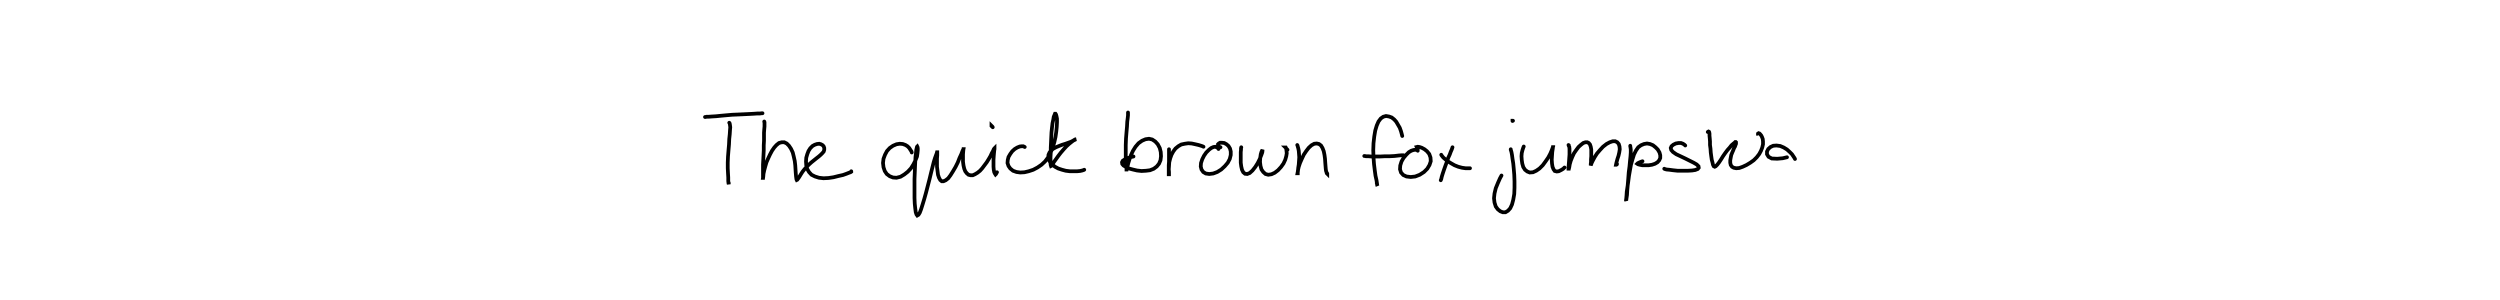
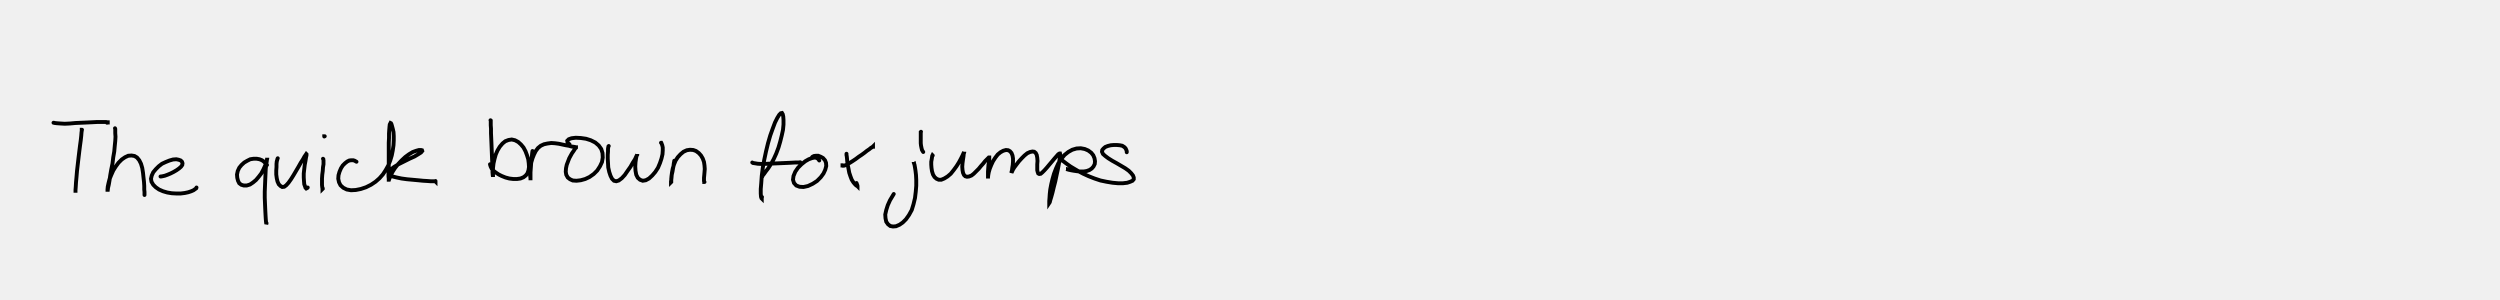
<svg xmlns="http://www.w3.org/2000/svg" viewBox="0 0 1000 120">
-   <rect width="1000" height="120" fill="white" />
-   <path d="M0,0 M291.7,49.1 L291.8,49.2 L291.9,49.5 L292.0,50.1 L292.1,50.9 L292.0,52.1 L291.9,53.7 L291.7,55.6 L291.6,57.8 L291.4,60.1 L291.2,62.6 L291.1,65.0 L291.1,67.3 L291.2,69.3 L291.3,71.0 L291.3,72.4 L291.4,73.3 L291.5,73.7 L291.5,73.6 L291.5,73.2 L291.4,72.9 M282.0,46.8 L282.2,46.8 L282.6,46.7 L283.4,46.7 L284.7,46.6 L286.4,46.5 L288.4,46.3 L290.6,46.1 L292.9,45.9 L295.3,45.8 L297.5,45.7 L299.6,45.6 L301.5,45.5 L302.9,45.4 L304.0,45.4 L304.7,45.3 L305.0,45.3 M305.7,48.6 L305.7,48.7 L305.7,48.7 L305.8,48.9 L305.8,49.2 L305.8,49.8 L305.8,50.6 L305.7,51.7 L305.6,53.1 L305.6,54.6 L305.6,56.3 L305.5,58.1 L305.5,60.1 L305.4,62.0 L305.3,64.0 L305.2,65.8 L305.2,67.5 L305.2,69.1 L305.2,70.3 L305.2,71.2 L305.1,71.7 L305.1,71.9 L305.1,71.8 L305.2,71.4 L305.3,70.7 L305.4,69.5 L305.7,68.1 L306.1,66.6 L306.6,64.9 L307.3,63.3 L308.0,61.8 L308.8,60.3 L309.7,59.0 L310.6,58.0 L311.6,57.2 L312.7,56.9 L313.7,56.9 L314.7,57.4 L315.6,58.3 L316.4,59.5 L317.1,61.0 L317.5,62.6 L317.9,64.4 L318.1,66.1 L318.2,67.7 L318.3,69.2 L318.4,70.4 L318.5,71.2 L318.6,71.8 L318.7,72.0 L318.9,71.9 L319.2,71.5 L319.7,70.8 L320.3,69.8 L321.0,68.7 L321.8,67.7 L322.7,66.7 L323.6,65.8 L324.6,64.9 L325.6,64.1 L326.6,63.3 L327.5,62.6 L328.3,61.9 L329.0,61.2 L329.5,60.6 L329.7,59.9 L329.7,59.2 L329.5,58.6 L329.1,58.1 L328.4,57.7 L327.7,57.5 L326.8,57.6 L325.9,57.9 L325.0,58.4 L324.1,59.3 L323.4,60.4 L322.9,61.7 L322.5,63.1 L322.4,64.6 L322.5,66.1 L322.9,67.6 L323.6,68.8 L324.6,69.9 L326.0,70.6 L327.6,71.1 L329.4,71.3 L331.4,71.2 L333.4,70.9 L335.4,70.4 L337.2,70.0 L338.6,69.5 L339.6,69.1 L340.2,68.9 L340.5,68.7 L340.5,68.6 L340.5,68.5 L340.5,68.5 M364.7,61.0 L364.6,60.6 L364.2,60.0 L363.7,59.2 L363.0,58.5 L362.2,58.0 L361.1,57.6 L359.9,57.5 L358.6,57.7 L357.2,58.3 L355.9,59.2 L354.8,60.4 L354.0,61.9 L353.4,63.5 L353.2,65.2 L353.4,66.9 L353.9,68.4 L354.7,69.6 L355.9,70.5 L357.2,71.0 L358.6,71.1 L360.2,70.7 L361.7,69.8 L363.1,68.7 L364.4,67.3 L365.4,65.7 L366.2,64.1 L366.8,62.6 L367.0,61.2 L367.1,60.1 L367.1,59.3 L367.0,58.8 L366.9,58.6 L366.8,58.7 L366.7,59.1 L366.5,60.0 L366.4,61.2 L366.2,62.8 L366.1,64.7 L366.0,66.8 L365.9,69.2 L365.8,71.6 L365.8,74.2 L365.8,76.8 L365.8,79.2 L365.9,81.5 L366.1,83.4 L366.3,84.9 L366.6,85.8 L366.9,86.2 L367.4,85.9 L367.9,85.1 L368.4,83.8 L369.0,81.9 L369.7,79.6 L370.4,77.1 L371.1,74.4 L371.8,71.7 L372.4,69.2 L373.0,66.8 L373.5,64.8 L374.0,63.2 L374.4,62.1 L374.7,61.3 L374.8,60.9 L374.9,60.9 L374.9,61.3 L374.9,62.1 L374.8,63.4 L374.8,64.9 L374.8,66.7 L375.0,68.3 L375.2,69.9 L375.6,71.1 L376.1,72.0 L376.7,72.5 L377.4,72.5 L378.3,72.1 L379.3,71.3 L380.2,70.1 L381.2,68.5 L382.2,66.8 L383.1,65.0 L383.8,63.2 L384.5,61.7 L385.0,60.4 L385.4,59.6 L385.5,59.1 L385.5,58.9 L385.5,59.0 L385.4,59.5 L385.3,60.4 L385.2,61.7 L385.2,63.2 L385.2,64.7 L385.4,66.2 L385.7,67.5 L386.1,68.5 L386.7,69.3 L387.4,69.9 L388.2,70.1 L389.1,70.1 L390.0,69.7 L391.0,69.1 L392.0,68.3 L392.9,67.3 L393.8,66.1 L394.7,64.9 L395.5,63.6 L396.2,62.4 L396.7,61.3 L397.2,60.4 L397.5,59.7 L397.7,59.4 L397.8,59.3 L397.8,59.6 L397.7,60.2 L397.6,61.2 L397.5,62.4 L397.4,63.9 L397.4,65.4 L397.4,66.7 L397.5,67.9 L397.7,68.9 L398.0,69.5 L398.2,69.8 L398.4,69.6 L398.6,69.2 L398.8,68.9 M397.1,50.9 L397.0,50.8 L396.8,50.6 L396.6,50.4 L396.6,50.3 L396.6,50.3 L396.7,50.4 L396.9,50.6 L397.0,50.7 M409.9,58.8 L409.7,58.7 L409.3,58.5 L408.7,58.5 L407.9,58.6 L406.9,59.0 L405.9,59.6 L404.9,60.5 L404.1,61.6 L403.4,62.8 L403.1,64.0 L403.0,65.2 L403.4,66.4 L404.1,67.4 L405.2,68.3 L406.6,68.8 L408.1,69.0 L409.8,68.9 L411.5,68.5 L413.3,67.9 L415.0,67.0 L416.6,65.9 L418.0,64.6 L419.2,63.0 L420.2,61.2 L421.0,59.2 L421.7,57.0 L422.2,54.8 L422.5,52.7 L422.7,50.7 L422.8,48.9 L422.8,47.5 L422.6,46.5 L422.4,45.8 L422.2,45.5 L422.0,45.5 L421.8,46.0 L421.5,46.7 L421.3,47.9 L421.0,49.3 L420.8,51.0 L420.6,52.9 L420.5,54.9 L420.4,57.0 L420.3,59.1 L420.3,61.1 L420.2,62.8 L420.2,64.3 L420.2,65.4 L420.3,66.1 L420.4,66.4 L420.6,66.3 L421.0,65.8 L421.5,64.9 L422.3,63.8 L423.3,62.4 L424.3,61.1 L425.5,59.7 L426.6,58.5 L427.7,57.5 L428.7,56.7 L429.5,56.1 L430.0,55.8 L430.3,55.7 L430.4,55.7 L430.2,55.8 L429.8,56.0 L429.2,56.3 L428.4,56.7 L427.3,57.1 L426.2,57.5 L424.9,57.9 L423.6,58.4 L422.4,58.9 L421.3,59.5 L420.4,60.2 L419.8,61.0 L419.4,61.9 L419.3,62.9 L419.5,63.9 L420.1,64.9 L420.9,65.8 L422.0,66.7 L423.3,67.4 L424.8,67.9 L426.3,68.3 L427.9,68.5 L429.5,68.5 L430.9,68.5 L432.0,68.4 L432.9,68.2 L433.5,68.0 L433.7,67.9 M451.2,45.0 L451.2,45.1 L451.2,45.4 L451.2,46.1 L451.1,47.1 L450.9,48.7 L450.8,50.6 L450.6,52.9 L450.4,55.4 L450.3,58.0 L450.3,60.6 L450.3,63.0 L450.3,65.0 L450.4,66.5 L450.6,67.4 L450.6,67.8 L450.7,67.8 L450.8,67.4 L451.0,66.6 L451.3,65.3 L451.8,63.7 L452.4,62.0 L453.2,60.3 L454.2,58.7 L455.4,57.3 L456.8,56.3 L458.2,55.7 L459.6,55.5 L460.9,55.8 L462.1,56.6 L463.1,57.7 L463.9,59.2 L464.3,60.8 L464.4,62.5 L464.2,64.1 L463.6,65.5 L462.7,66.6 L461.5,67.5 L460.0,68.1 L458.4,68.3 L456.6,68.4 L454.8,68.2 L453.1,67.8 L451.6,67.4 L450.4,66.8 L449.4,66.2 L448.9,65.6 L448.8,64.9 L449.1,64.3 L450.0,63.7 L451.2,63.2 L452.5,62.8 L453.4,62.6 M467.6,59.7 L467.6,59.7 L467.6,59.8 L467.6,60.2 L467.6,60.9 L467.6,61.9 L467.6,63.2 L467.6,64.7 L467.5,66.1 L467.5,67.4 L467.5,68.5 L467.5,69.2 L467.5,69.7 L467.6,69.7 L467.6,69.4 L467.6,68.8 L467.5,67.7 L467.6,66.4 L467.7,64.9 L468.1,63.3 L468.6,61.9 L469.3,60.6 L470.2,59.4 L471.3,58.5 L472.5,57.8 L473.9,57.5 L475.3,57.3 L476.7,57.4 L478.1,57.7 L479.4,58.0 L480.4,58.3 L481.0,58.5 L481.4,58.7 M487.4,59.6 L487.3,59.4 L487.0,59.1 L486.6,58.9 L486.1,58.7 L485.4,58.8 L484.5,59.2 L483.6,59.9 L482.5,61.0 L481.6,62.3 L480.9,63.7 L480.4,65.2 L480.3,66.6 L480.6,67.8 L481.3,68.8 L482.3,69.4 L483.7,69.6 L485.3,69.4 L486.9,68.8 L488.5,67.8 L489.9,66.5 L491.1,65.1 L491.9,63.6 L492.3,62.0 L492.3,60.6 L492.0,59.4 L491.4,58.4 L490.6,57.7 L489.7,57.2 L488.8,57.1 L488.0,57.1 L487.5,57.4 L487.2,57.7 L487.2,58.2 L487.5,58.5 L487.9,58.8 L488.2,58.9 M496.5,58.9 L496.5,59.0 L496.4,59.3 L496.4,59.9 L496.3,60.8 L496.3,62.1 L496.3,63.5 L496.3,65.1 L496.5,66.6 L496.8,67.9 L497.3,68.9 L498.0,69.5 L498.9,69.6 L499.9,69.2 L501.0,68.2 L502.1,66.8 L503.1,65.2 L503.9,63.6 L504.5,62.1 L504.9,61.0 L505.0,60.3 L505.0,59.9 L504.9,60.1 L504.6,60.7 L504.3,61.7 L504.1,63.1 L504.0,64.8 L504.2,66.4 L504.6,67.8 L505.3,68.8 L506.2,69.6 L507.3,69.9 L508.6,69.7 L509.9,69.1 L511.2,68.1 L512.4,66.8 L513.4,65.4 L514.1,63.9 L514.5,62.5 L514.7,61.3 L514.6,60.3 L514.5,59.6 L514.4,59.2 L514.3,59.0 L514.2,59.0 L514.3,59.1 L514.4,59.3 L514.7,59.6 L514.9,59.8 L515.0,59.9 M518.9,58.0 L519.0,58.2 L519.1,58.6 L519.3,59.3 L519.5,60.3 L519.6,61.5 L519.7,62.9 L519.6,64.4 L519.5,65.8 L519.3,67.1 L519.2,68.2 L519.1,69.0 L519.1,69.3 L519.0,69.3 L519.1,68.8 L519.2,68.0 L519.5,66.7 L520.0,65.2 L520.7,63.6 L521.5,61.9 L522.5,60.4 L523.5,59.1 L524.6,58.1 L525.7,57.5 L526.7,57.4 L527.6,57.6 L528.4,58.2 L529.0,59.2 L529.5,60.5 L529.8,62.0 L530.0,63.5 L530.1,65.0 L530.2,66.3 L530.3,67.5 L530.4,68.3 L530.6,68.9 L530.7,69.3 L530.8,69.4 L530.9,69.5 L530.9,69.4 L530.9,69.4 M560.9,54.4 L560.7,53.6 L560.4,52.5 L559.9,51.1 L559.2,49.9 L558.5,48.7 L557.7,47.8 L556.7,47.0 L555.6,46.6 L554.4,46.4 L553.3,46.7 L552.3,47.4 L551.4,48.6 L550.7,50.2 L550.1,52.2 L549.7,54.6 L549.4,57.3 L549.3,60.1 L549.4,62.9 L549.6,65.6 L549.9,68.1 L550.2,70.3 L550.6,72.1 L550.8,73.4 L550.9,74.2 L551.0,74.4 L550.9,74.1 L550.8,73.6 L550.7,73.2 M545.7,62.4 L545.9,62.4 L546.4,62.5 L547.3,62.5 L548.5,62.6 L550.2,62.6 L552.0,62.6 L554.0,62.5 L555.9,62.5 L557.8,62.4 L559.5,62.2 L560.7,62.1 L561.4,62.1 M567.1,60.3 L567.0,60.2 L566.7,60.0 L566.1,59.9 L565.4,60.0 L564.5,60.3 L563.5,60.9 L562.5,61.9 L561.4,63.2 L560.6,64.6 L560.1,66.2 L560.0,67.7 L560.4,69.0 L561.3,70.0 L562.6,70.6 L564.3,70.8 L566.1,70.6 L567.9,69.9 L569.6,68.8 L570.9,67.5 L571.8,66.0 L572.3,64.5 L572.2,63.0 L571.7,61.6 L570.8,60.5 L569.8,59.7 L568.7,59.1 L567.8,58.8 L567.1,58.7 L566.7,58.8 L566.8,59.0 L567.0,59.2 L567.2,59.4 M581.0,58.9 L580.9,59.2 L580.7,59.8 L580.3,60.7 L579.9,61.8 L579.3,63.1 L578.8,64.6 L578.2,66.2 L577.6,67.9 L577.1,69.4 L576.7,70.7 L576.5,71.6 L576.3,72.1 M576.5,61.9 L576.6,62.1 L576.9,62.5 L577.3,63.0 L578.1,63.7 L579.1,64.5 L580.4,65.3 L581.8,66.1 L583.3,66.7 L584.8,67.1 L586.2,67.3 L587.3,67.3 L588.0,67.3 M604.3,59.7 L604.3,59.7 L604.3,59.9 L604.4,60.2 L604.6,60.9 L604.8,62.0 L605.0,63.5 L605.3,65.4 L605.5,67.5 L605.7,69.9 L605.8,72.5 L605.8,75.1 L605.7,77.6 L605.3,79.9 L604.8,81.8 L604.1,83.3 L603.2,84.3 L602.2,84.9 L601.1,84.9 L600.1,84.5 L599.1,83.7 L598.3,82.6 L597.8,81.0 L597.6,79.3 L597.8,77.4 L598.3,75.3 L599.2,73.1 L600.0,71.3 L600.6,70.2 M605.0,48.4 L605.0,48.3 L605.0,48.3 L605.0,48.3 L605.1,48.3 L605.1,48.3 L605.2,48.3 L605.2,48.3 L605.2,48.3 M609.5,58.6 L609.3,59.1 L609.0,60.0 L608.7,61.2 L608.6,62.5 L608.7,64.0 L608.9,65.4 L609.3,66.8 L610.0,67.9 L610.9,68.6 L611.9,69.0 L613.2,68.9 L614.5,68.3 L615.8,67.4 L617.1,66.1 L618.2,64.6 L619.3,63.0 L620.1,61.5 L620.7,60.1 L621.1,59.0 L621.3,58.4 L621.3,58.1 L621.3,58.2 L621.2,58.7 L621.1,59.5 L620.9,60.8 L620.8,62.3 L620.7,63.9 L620.8,65.4 L621.0,66.7 L621.4,67.7 L621.9,68.4 L622.7,68.6 L623.5,68.5 L624.5,68.0 L625.3,67.5 L625.8,67.0 M627.4,58.0 L627.5,58.1 L627.5,58.3 L627.7,58.7 L627.8,59.5 L627.8,60.5 L627.8,61.8 L627.7,63.2 L627.6,64.6 L627.5,65.9 L627.4,67.0 L627.4,67.8 L627.4,68.2 L627.4,68.1 L627.5,67.7 L627.7,66.9 L627.9,65.7 L628.3,64.3 L628.9,62.8 L629.6,61.3 L630.5,60.0 L631.4,58.8 L632.4,57.9 L633.3,57.2 L634.2,56.9 L634.9,56.9 L635.5,57.2 L636.0,57.8 L636.3,58.7 L636.5,59.8 L636.5,61.1 L636.5,62.5 L636.4,63.7 L636.4,64.8 L636.3,65.6 L636.3,66.1 L636.3,66.2 L636.4,65.9 L636.7,65.1 L637.2,64.1 L637.9,62.8 L638.8,61.4 L640.0,60.0 L641.2,58.7 L642.6,57.6 L643.9,56.9 L645.1,56.5 L646.1,56.5 L646.9,56.9 L647.5,57.6 L647.8,58.6 L647.9,59.7 L647.7,61.0 L647.4,62.3 L647.0,63.5 L646.7,64.6 L646.5,65.4 L646.4,65.9 L646.5,65.9 L646.7,65.8 L646.8,65.6 M652.1,58.3 L652.1,58.5 L652.2,59.0 L652.3,59.8 L652.3,61.0 L652.2,62.5 L652.0,64.4 L651.8,66.6 L651.5,68.9 L651.3,71.5 L651.1,73.9 L650.9,76.2 L650.8,78.0 L650.6,79.3 L650.5,80.1 L650.5,80.3 L650.4,80.1 L650.5,79.4 L650.6,78.3 L650.7,76.7 L651.0,74.7 L651.3,72.6 L651.6,70.3 L652.0,68.0 L652.4,65.8 L653.0,63.7 L653.6,61.8 L654.4,60.2 L655.3,58.9 L656.4,58.1 L657.6,57.6 L658.8,57.4 L660.0,57.6 L661.2,58.1 L662.2,58.9 L663.1,59.8 L663.8,61.0 L664.1,62.1 L664.1,63.2 L663.7,64.1 L663.0,64.9 L662.0,65.5 L660.8,65.9 L659.5,66.1 L658.2,66.1 L656.9,66.1 L655.9,65.9 L655.2,65.7 L654.9,65.5 L655.1,65.3 L655.7,65.0 L656.4,64.7 L657.0,64.5 M674.1,58.2 L673.8,57.9 L673.2,57.5 L672.4,57.2 L671.4,57.2 L670.3,57.4 L669.3,57.9 L668.6,58.5 L668.3,59.2 L668.5,60.0 L669.2,60.8 L670.5,61.7 L672.2,62.5 L674.1,63.4 L675.9,64.3 L677.5,65.1 L678.7,65.8 L679.4,66.5 L679.5,67.1 L679.1,67.6 L678.1,68.0 L676.8,68.2 L675.0,68.3 L673.1,68.3 L671.1,68.3 L669.2,68.1 L667.7,67.9 L666.6,67.8 L665.9,67.6 L665.7,67.5 M683.1,52.8 L683.2,52.7 L683.4,52.6 L683.6,52.7 L683.7,52.9 L683.8,53.5 L683.8,54.3 L683.9,55.3 L684.0,56.6 L684.0,58.0 L684.2,59.5 L684.3,61.0 L684.5,62.5 L684.7,63.9 L685.0,65.0 L685.2,65.9 L685.5,66.5 L685.9,66.7 L686.3,66.5 L686.9,65.9 L687.6,65.0 L688.4,63.8 L689.2,62.5 L690.1,61.2 L691.0,60.0 L691.9,59.0 L692.6,58.1 L693.3,57.5 L693.8,57.1 L694.1,56.8 L694.3,56.8 L694.4,56.9 L694.4,57.1 L694.4,57.5 L694.2,58.0 L694.0,58.6 L693.6,59.3 L693.3,60.1 L692.9,61.0 L692.5,62.0 L692.3,63.0 L692.1,64.1 L692.1,65.1 L692.3,66.0 L692.8,66.7 L693.5,67.1 L694.5,67.3 L695.7,67.2 L697.1,66.7 L698.6,66.0 L700.1,65.1 L701.5,64.1 L702.7,62.9 L703.7,61.6 L704.4,60.3 L704.9,59.0 L705.2,57.7 L705.2,56.6 L705.1,55.6 L704.8,54.8 L704.5,54.2 L704.1,53.7 L703.8,53.4 L703.5,53.3 L703.4,53.4 L703.3,53.5 L703.3,53.6 L703.3,53.7 L703.3,53.8 L703.3,53.8 L703.3,53.8 L703.3,53.8 L703.3,53.8 L703.3,53.8 L703.3,53.7 L703.3,53.7 L703.3,53.6 L703.3,53.5 L703.2,53.5 L703.2,53.4 L703.2,53.4 M718.0,63.6 L717.8,63.2 L717.4,62.6 L716.8,61.7 L715.9,60.8 L714.8,59.8 L713.5,59.0 L712.1,58.4 L710.6,58.2 L709.3,58.3 L708.2,58.8 L707.3,59.6 L706.8,60.6 L706.8,61.7 L707.4,62.7 L708.7,63.4 L710.9,63.5 L713.1,63.3 L714.8,62.9 " stroke="black" stroke-width="1.5" fill="none" stroke-linecap="round" />
+   <path d="M450.7,60.9 L450.7,60.5 L450.5,59.9 L450.2,59.3 L449.7,58.8 L448.9,58.3 L447.9,58.1 L446.7,58.0 L445.5,58.0 L444.3,58.1 L443.1,58.4 L442.1,58.8 L441.4,59.4 L440.9,60.0 L440.8,60.7 L441.2,61.6 L442.1,62.4 L443.3,63.3 L444.9,64.3 L446.7,65.3 L448.4,66.3 L450.1,67.3 L451.5,68.3 L452.5,69.3 L453.2,70.2 L453.5,71.0 L453.5,71.7 L453.0,72.3 L452.1,72.7 L450.9,73.1 L449.2,73.3 L447.2,73.3 L445.0,73.1 L442.6,72.7 L440.2,72.2 L437.8,71.4 L435.5,70.5 L433.3,69.5 L431.4,68.5 L429.7,67.5 L428.2,66.6 L426.8,65.6 L425.6,64.7 L424.7,64.0 L424.1,63.6 M373.1,62.2 L373.0,62.1 L373.0,62.1 L372.9,62.3 L372.8,62.9 L372.7,63.6 L372.5,64.7 L372.5,65.9 L372.6,67.2 L372.8,68.5 L373.2,69.8 L373.8,70.8 L374.6,71.5 L375.5,71.9 L376.5,71.9 L377.7,71.4 L379.0,70.6 L380.3,69.5 L381.5,68.0 L382.6,66.5 L383.6,64.9 L384.4,63.4 L385.0,62.2 L385.4,61.3 L385.7,60.8 L385.7,60.7 L385.7,60.9 L385.5,61.5 L385.4,62.5 L385.2,63.8 L385.0,65.3 L384.9,66.7 L385.0,68.0 L385.2,69.1 L385.6,70.0 L386.1,70.5 L386.8,70.7 L387.6,70.6 L388.6,70.2 L389.5,69.5 L390.5,68.5 L391.5,67.5 L392.4,66.4 L393.3,65.4 L394.0,64.5 L394.7,63.8 L395.2,63.3 L395.5,63.0 L395.7,63.0 L395.7,63.3 L395.7,63.8 L395.6,64.7 L395.4,65.9 L395.3,67.2 L395.2,68.6 L395.2,69.7 L395.2,70.6 L395.2,71.2 L395.2,71.4 L395.2,71.3 L395.2,70.9 L395.3,70.0 L395.5,68.9 L395.9,67.5 L396.5,66.0 L397.2,64.5 L398.1,63.1 L399.1,61.8 L400.2,60.9 L401.3,60.3 L402.4,60.0 L403.3,60.1 L404.0,60.5 L404.6,61.2 L405.0,62.2 L405.2,63.4 L405.2,64.7 L405.1,66.0 L404.9,67.2 L404.8,68.1 L404.6,68.8 L404.6,69.1 L404.6,69.1 L404.8,68.7 L405.1,68.0 L405.7,67.0 L406.6,65.8 L407.6,64.5 L408.7,63.3 L409.8,62.2 L410.9,61.3 L412.0,60.8 L413.0,60.6 L413.7,60.7 L414.3,61.2 L414.7,62.0 L414.9,63.1 L415.0,64.4 L414.9,65.7 L414.9,67.0 L414.9,68.1 L415.1,68.9 L415.3,69.4 L415.7,69.6 L416.3,69.5 L416.9,69.0 L417.8,68.1 L418.7,67.1 L419.7,65.9 L420.8,64.6 L421.8,63.4 L422.6,62.5 L423.3,61.7 L423.8,61.4 L424.0,61.4 L424.1,61.8 L424.0,62.7 L423.8,64.0 L423.5,65.8 L423.1,67.9 L422.6,70.2 L422.1,72.6 L421.5,74.9 L421.0,77.0 L420.5,78.8 L420.1,80.1 L419.9,80.9 L419.7,81.2 L419.7,81.0 L419.7,80.4 L419.8,79.2 L419.9,77.6 L420.1,75.8 L420.5,73.7 L421.0,71.6 L421.6,69.5 L422.4,67.4 L423.3,65.4 L424.5,63.6 L425.8,62.0 L427.3,60.8 L428.9,59.9 L430.6,59.4 L432.3,59.3 L433.9,59.6 L435.3,60.2 L436.5,61.1 L437.3,62.1 L437.8,63.3 L438.0,64.5 L437.9,65.6 L437.4,66.6 L436.7,67.4 L435.8,68.0 L434.7,68.4 L433.5,68.6 L432.2,68.6 L430.9,68.5 L429.5,68.3 L428.4,68.1 L427.5,67.9 L426.8,67.7 L426.5,67.6 L426.4,67.6 L426.4,67.6 L426.6,67.6 L427.0,67.7 L427.3,67.8 L427.7,67.8 M368.4,52.7 L368.3,52.8 L368.3,53.1 L368.3,53.6 L368.3,54.4 L368.3,55.3 L368.3,56.3 L368.3,57.3 L368.4,58.2 L368.6,59.2 L368.8,60.0 L369.1,60.5 L369.3,60.8 M365.6,65.0 L365.5,64.9 L365.5,64.8 L365.5,64.8 L365.5,64.8 L365.5,64.9 L365.6,65.3 L365.8,65.9 L366.0,67.0 L366.2,68.3 L366.4,70.0 L366.5,72.0 L366.5,74.3 L366.3,76.7 L366.0,79.2 L365.4,81.7 L364.7,84.0 L363.6,86.0 L362.4,87.7 L361.1,89.0 L359.8,89.9 L358.4,90.5 L357.2,90.6 L356.1,90.4 L355.2,89.7 L354.5,88.7 L354.2,87.3 L354.1,85.8 L354.5,84.0 L355.1,82.1 L356.0,80.1 L356.9,78.6 L357.5,77.6 M337.1,66.1 L337.0,66.1 L337.0,66.1 L337.0,66.2 L337.1,66.2 L337.2,66.3 L337.5,66.3 L337.8,66.2 L338.4,66.0 L339.1,65.6 L340.0,65.1 L341.1,64.4 L342.3,63.6 L343.5,62.7 L344.7,61.9 L345.8,61.1 L346.8,60.3 L347.7,59.7 L348.3,59.2 L348.8,58.9 L349.1,58.7 L349.2,58.6 L349.2,58.7 L349.2,58.7 L349.1,58.7 M338.6,61.5 L338.6,61.5 L338.6,61.7 L338.6,62.0 L338.7,62.5 L338.8,63.4 L338.9,64.6 L339.1,66.0 L339.4,67.5 L339.7,69.1 L340.2,70.6 L340.7,71.9 L341.4,73.0 L342.0,73.7 L342.5,74.2 L342.9,74.4 L343.0,74.5 L343.0,74.4 L342.9,74.0 L342.7,73.5 L342.6,73.2 M327.7,64.2 L327.5,63.9 L327.3,63.6 L326.7,63.2 L326.0,63.0 L324.9,63.2 L323.5,63.7 L322.1,64.5 L320.6,65.7 L319.2,67.1 L318.1,68.7 L317.4,70.4 L317.2,71.9 L317.6,73.2 L318.5,74.2 L319.8,74.7 L321.4,74.8 L323.2,74.4 L325.1,73.5 L326.8,72.4 L328.3,70.9 L329.4,69.4 L330.1,67.9 L330.5,66.4 L330.4,65.1 L330.0,64.1 L329.2,63.2 L328.3,62.7 L327.3,62.3 L326.4,62.3 L325.6,62.4 L325.0,62.7 L324.8,62.9 M300.9,65.0 L301.2,65.2 L301.9,65.3 L303.1,65.5 L304.9,65.6 L307.0,65.5 L309.4,65.4 L311.8,65.3 L314.1,65.2 L316.3,65.1 L318.1,65.0 L319.4,65.0 L320.1,64.9 M304.9,70.7 L304.9,70.6 L305.1,70.2 L305.6,69.6 L306.3,68.6 L307.3,67.3 L308.4,65.6 L309.5,63.6 L310.5,61.4 L311.4,59.0 L312.1,56.6 L312.7,54.2 L313.2,51.9 L313.4,49.8 L313.4,48.0 L313.3,46.6 L313.1,45.7 L312.8,45.2 L312.3,45.3 L311.7,45.9 L310.9,47.2 L310.0,49.0 L309.1,51.4 L308.1,54.2 L307.2,57.3 L306.4,60.6 L305.7,63.9 L305.1,67.2 L304.7,70.4 L304.5,73.2 L304.3,75.6 L304.3,77.4 L304.4,78.7 L304.6,79.3 L304.7,79.4 L304.7,79.1 L304.8,78.8 M269.7,64.3 L269.7,64.5 L269.6,64.9 L269.5,65.5 L269.4,66.4 L269.2,67.4 L269.0,68.6 L268.7,69.9 L268.6,71.1 L268.5,72.0 L268.4,72.6 L268.4,72.9 L268.5,72.8 L268.5,72.4 L268.5,71.6 L268.6,70.5 L268.8,69.0 L269.1,67.4 L269.6,65.8 L270.2,64.3 L271.1,62.9 L272.2,61.7 L273.4,60.7 L274.7,60.1 L276.0,59.9 L277.3,60.0 L278.4,60.4 L279.5,61.2 L280.4,62.2 L281.1,63.4 L281.6,64.8 L281.8,66.2 L281.9,67.6 L281.8,68.9 L281.7,70.1 L281.6,71.1 L281.6,71.9 L281.6,72.4 L281.7,72.7 L281.7,72.8 L281.8,72.8 M243.5,58.4 L243.4,58.5 L243.3,58.9 L243.2,59.6 L243.2,60.6 L243.1,61.9 L243.1,63.5 L243.2,65.2 L243.3,67.0 L243.7,68.8 L244.2,70.3 L244.8,71.5 L245.6,72.3 L246.5,72.5 L247.5,72.2 L248.7,71.3 L249.9,70.0 L251.0,68.4 L252.2,66.7 L253.1,65.1 L254.0,63.7 L254.5,62.6 L254.9,61.9 L254.9,61.6 L254.9,61.8 L254.6,62.4 L254.4,63.5 L254.2,64.9 L254.1,66.6 L254.2,68.3 L254.5,69.9 L255.1,71.1 L256.0,71.9 L257.1,72.3 L258.3,72.1 L259.6,71.4 L260.9,70.2 L262.1,68.8 L263.2,67.1 L264.0,65.2 L264.6,63.4 L265.0,61.7 L265.1,60.2 L265.1,59.0 L264.9,58.1 L264.7,57.6 L264.6,57.3 L264.5,57.1 L264.4,57.1 M213.0,60.4 L212.9,61.0 L212.8,62.0 L212.7,63.2 L212.5,64.6 L212.4,66.1 L212.3,67.5 L212.2,68.9 L212.2,70.0 L212.2,71.0 L212.2,71.6 L212.2,72.0 L212.2,72.1 L212.2,71.9 L212.2,71.4 L212.1,70.6 L212.1,69.4 L212.1,68.1 L212.3,66.6 L212.5,65.0 L213.0,63.3 L213.6,61.8 L214.3,60.4 L215.2,59.2 L216.3,58.3 L217.6,57.7 L219.0,57.4 L220.5,57.2 L222.0,57.3 L223.5,57.5 L224.9,57.8 L226.3,58.1 L227.5,58.3 L228.6,58.6 L229.4,58.7 L230.0,58.8 L230.3,58.9 L230.4,58.9 L230.4,58.9 L230.4,59.0 L230.4,59.0 L230.4,59.0 L230.4,59.1 L230.2,59.3 L230.0,59.5 L229.7,60.0 L229.3,60.6 L228.8,61.3 L228.3,62.2 L227.7,63.3 L227.2,64.6 L226.7,65.9 L226.4,67.3 L226.3,68.7 L226.5,69.9 L227.1,71.0 L228.0,71.7 L229.1,72.2 L230.6,72.3 L232.3,72.1 L234.1,71.6 L235.8,70.8 L237.5,69.6 L238.9,68.2 L240.0,66.5 L240.8,64.8 L241.1,63.0 L241.0,61.2 L240.5,59.6 L239.5,58.2 L238.1,57.0 L236.3,56.1 L234.4,55.5 L232.3,55.2 L230.3,55.1 L228.6,55.3 L227.5,55.7 L226.9,56.3 L227.0,56.9 L227.4,57.4 L227.8,57.7 M196.2,48.1 L196.2,48.1 L196.3,48.2 L196.3,48.5 L196.3,49.1 L196.3,50.1 L196.4,51.5 L196.4,53.3 L196.5,55.5 L196.6,57.9 L196.7,60.4 L196.8,62.9 L196.9,65.2 L197.0,67.3 L197.0,68.9 L197.1,70.1 L197.2,70.7 L197.2,70.8 L197.2,70.5 L197.2,69.8 L197.2,68.7 L197.2,67.2 L197.4,65.4 L197.8,63.6 L198.3,61.8 L199.0,60.2 L199.9,58.7 L201.0,57.4 L202.1,56.5 L203.4,56.0 L204.7,55.8 L206.0,56.1 L207.3,56.8 L208.4,57.8 L209.4,59.0 L210.2,60.5 L210.8,62.1 L211.3,63.7 L211.5,65.3 L211.6,66.8 L211.4,68.1 L211.0,69.3 L210.3,70.2 L209.4,70.9 L208.2,71.4 L206.8,71.6 L205.3,71.6 L203.7,71.4 L202.2,71.0 L200.7,70.4 L199.5,69.8 L198.3,69.0 L197.4,68.3 L196.7,67.5 L196.3,66.7 L196.1,66.1 L196.0,65.7 M142.6,64.7 L142.4,64.6 L141.9,64.3 L141.3,64.1 L140.5,64.1 L139.7,64.2 L138.9,64.6 L138.0,65.3 L137.1,66.2 L136.4,67.3 L135.8,68.7 L135.4,70.1 L135.3,71.5 L135.6,72.9 L136.2,74.1 L137.3,75.1 L138.7,75.8 L140.4,76.1 L142.3,76.0 L144.3,75.6 L146.4,74.9 L148.4,73.9 L150.2,72.7 L151.8,71.3 L153.2,69.7 L154.3,68.0 L155.3,66.2 L156.1,64.2 L156.7,62.2 L157.1,60.2 L157.4,58.1 L157.5,56.2 L157.5,54.4 L157.4,52.8 L157.1,51.5 L156.8,50.4 L156.6,49.7 L156.4,49.3 L156.2,49.2 L156.1,49.4 L155.9,49.8 L155.8,50.7 L155.7,51.9 L155.6,53.4 L155.6,55.2 L155.5,57.1 L155.5,59.3 L155.5,61.5 L155.5,63.7 L155.5,65.8 L155.5,67.8 L155.4,69.4 L155.4,70.6 L155.5,71.5 L155.5,71.9 L155.6,71.9 L155.7,71.6 L156.0,70.9 L156.4,69.9 L157.1,68.6 L158.0,67.2 L159.2,65.7 L160.6,64.2 L162.1,62.8 L163.6,61.7 L165.1,60.8 L166.5,60.3 L167.6,60.0 L168.4,60.0 L168.8,60.1 L168.9,60.4 L168.4,61.0 L167.3,61.7 L165.8,62.6 L163.8,63.5 L161.6,64.6 L159.4,65.7 L157.6,66.8 L156.3,67.8 L155.6,68.6 L155.5,69.4 L156.0,70.0 L157.1,70.6 L158.7,71.0 L160.6,71.4 L162.8,71.7 L165.0,71.9 L167.2,72.1 L169.2,72.3 L170.9,72.4 L172.2,72.5 L173.1,72.5 L173.6,72.5 L173.7,72.5 L173.8,72.5 L173.8,72.5 L173.8,72.5 L173.8,72.5 L173.8,72.5 L173.8,72.5 L173.8,72.5 L173.8,72.5 L173.8,72.5 L173.9,72.5 L173.9,72.5 L173.9,72.5 L174.0,72.5 L174.0,72.5 L174.1,72.5 L174.1,72.5 L174.2,72.6 L174.2,72.6 L174.2,72.6 L174.2,72.5 L174.2,72.5 L174.2,72.5 L174.2,72.4 L174.2,72.4 L174.2,72.4 L174.2,72.4 L174.2,72.4 M129.7,54.6 L129.7,54.6 L129.7,54.5 L129.7,54.5 L129.9,54.5 M129.2,63.5 L129.3,63.6 L129.3,63.7 L129.4,64.1 L129.4,64.8 L129.4,65.7 L129.2,66.9 L129.1,68.4 L128.9,69.9 L128.8,71.4 L128.8,72.8 L128.8,74.0 L128.9,74.9 L129.0,75.5 L129.0,75.6 L129.1,75.5 L129.1,75.3 M111.1,63.3 L111.0,63.5 L110.9,63.9 L110.7,64.6 L110.6,65.6 L110.6,66.8 L110.5,68.2 L110.5,69.8 L110.7,71.3 L111.0,72.6 L111.5,73.7 L112.2,74.4 L112.9,74.8 L113.7,74.7 L114.5,74.1 L115.4,73.1 L116.4,71.7 L117.4,70.1 L118.4,68.4 L119.4,66.7 L120.3,65.1 L121.2,63.7 L121.8,62.6 L122.3,61.9 L122.5,61.6 L122.6,61.7 L122.6,62.1 L122.4,63.0 L122.2,64.3 L121.9,65.9 L121.7,67.6 L121.5,69.4 L121.5,71.0 L121.6,72.5 L121.7,73.7 L122.0,74.5 L122.2,75.1 L122.5,75.4 L122.7,75.3 L122.9,75.2 L123.1,75.0 M106.8,66.0 L106.5,65.7 L106.1,65.2 L105.5,64.6 L104.8,64.1 L103.8,63.7 L102.7,63.5 L101.4,63.5 L100.1,63.7 L98.9,64.3 L97.7,65.0 L96.6,66.0 L95.7,67.1 L95.1,68.4 L94.8,69.8 L94.9,71.1 L95.2,72.3 L95.7,73.3 L96.5,73.9 L97.5,74.2 L98.7,74.2 L100.0,73.8 L101.2,73.0 L102.4,72.0 L103.5,70.7 L104.5,69.4 L105.3,67.9 L105.9,66.6 L106.4,65.4 L106.6,64.5 L106.8,63.8 L106.9,63.3 L106.9,63.1 L106.9,63.2 L106.8,63.7 L106.7,64.5 L106.5,65.8 L106.3,67.5 L106.2,69.6 L106.1,71.8 L106.0,74.2 L105.9,76.7 L105.9,79.1 L106.0,81.5 L106.1,83.8 L106.2,85.8 L106.3,87.5 L106.4,88.7 L106.5,89.4 L106.5,89.7 L106.5,89.7 L106.6,89.4 L106.6,89.2 M64.2,70.6 L64.4,70.6 L65.0,70.5 L65.9,70.3 L67.0,69.9 L68.2,69.4 L69.4,68.8 L70.6,68.1 L71.6,67.4 L72.4,66.7 L72.9,66.0 L73.0,65.3 L72.8,64.7 L72.3,64.2 L71.5,63.9 L70.5,63.7 L69.2,63.8 L67.8,64.2 L66.3,64.8 L64.8,65.5 L63.5,66.5 L62.3,67.7 L61.3,68.9 L60.7,70.2 L60.4,71.5 L60.6,72.7 L61.3,73.9 L62.3,74.9 L63.6,75.8 L65.2,76.5 L66.9,77.0 L68.7,77.3 L70.5,77.4 L72.3,77.4 L73.9,77.2 L75.3,76.9 L76.5,76.5 L77.4,76.1 L78.1,75.6 L78.5,75.3 L78.6,75.0 M46.0,51.3 L46.1,51.6 L46.1,52.3 L46.1,53.3 L46.2,54.7 L46.1,56.4 L45.9,58.4 L45.7,60.6 L45.3,62.9 L45.0,65.4 L44.5,67.8 L44.1,70.1 L43.8,72.2 L43.5,73.9 L43.2,75.2 L43.1,76.1 L43.0,76.6 L43.0,76.7 L43.0,76.4 L43.0,75.8 L43.1,74.7 L43.4,73.3 L43.8,71.7 L44.5,70.0 L45.3,68.2 L46.3,66.6 L47.4,65.1 L48.7,63.8 L50.0,62.9 L51.3,62.3 L52.6,62.2 L53.8,62.4 L54.8,63.0 L55.7,64.1 L56.4,65.5 L56.9,67.2 L57.2,69.1 L57.4,71.0 L57.6,72.8 L57.7,74.4 L57.7,75.8 L57.8,76.8 L57.8,77.5 L57.8,77.9 L57.8,78.0 M21.4,49.1 L21.4,49.1 L21.5,49.1 L21.9,49.2 L22.8,49.3 L24.2,49.4 L25.9,49.5 L28.0,49.4 L30.2,49.2 L32.5,49.1 L34.8,49.0 L36.9,48.9 L38.8,48.8 L40.4,48.8 L41.6,48.8 L42.4,48.8 L42.9,48.9 L43.1,48.9 L43.1,49.0 L43.0,49.0 L42.8,49.1 M32.8,51.9 L32.8,51.9 L32.7,51.9 L32.7,52.3 L32.6,53.0 L32.5,54.3 L32.3,56.1 L32.0,58.3 L31.7,60.7 L31.4,63.2 L31.1,65.8 L30.8,68.4 L30.6,70.8 L30.4,73.0 L30.3,74.7 L30.2,76.0 L30.2,76.9 L30.2,77.1 L30.2,76.9 L30.2,76.4 L30.2,75.9 " stroke="black" stroke-width="1.56" fill="none" stroke-linecap="round" />
</svg>
